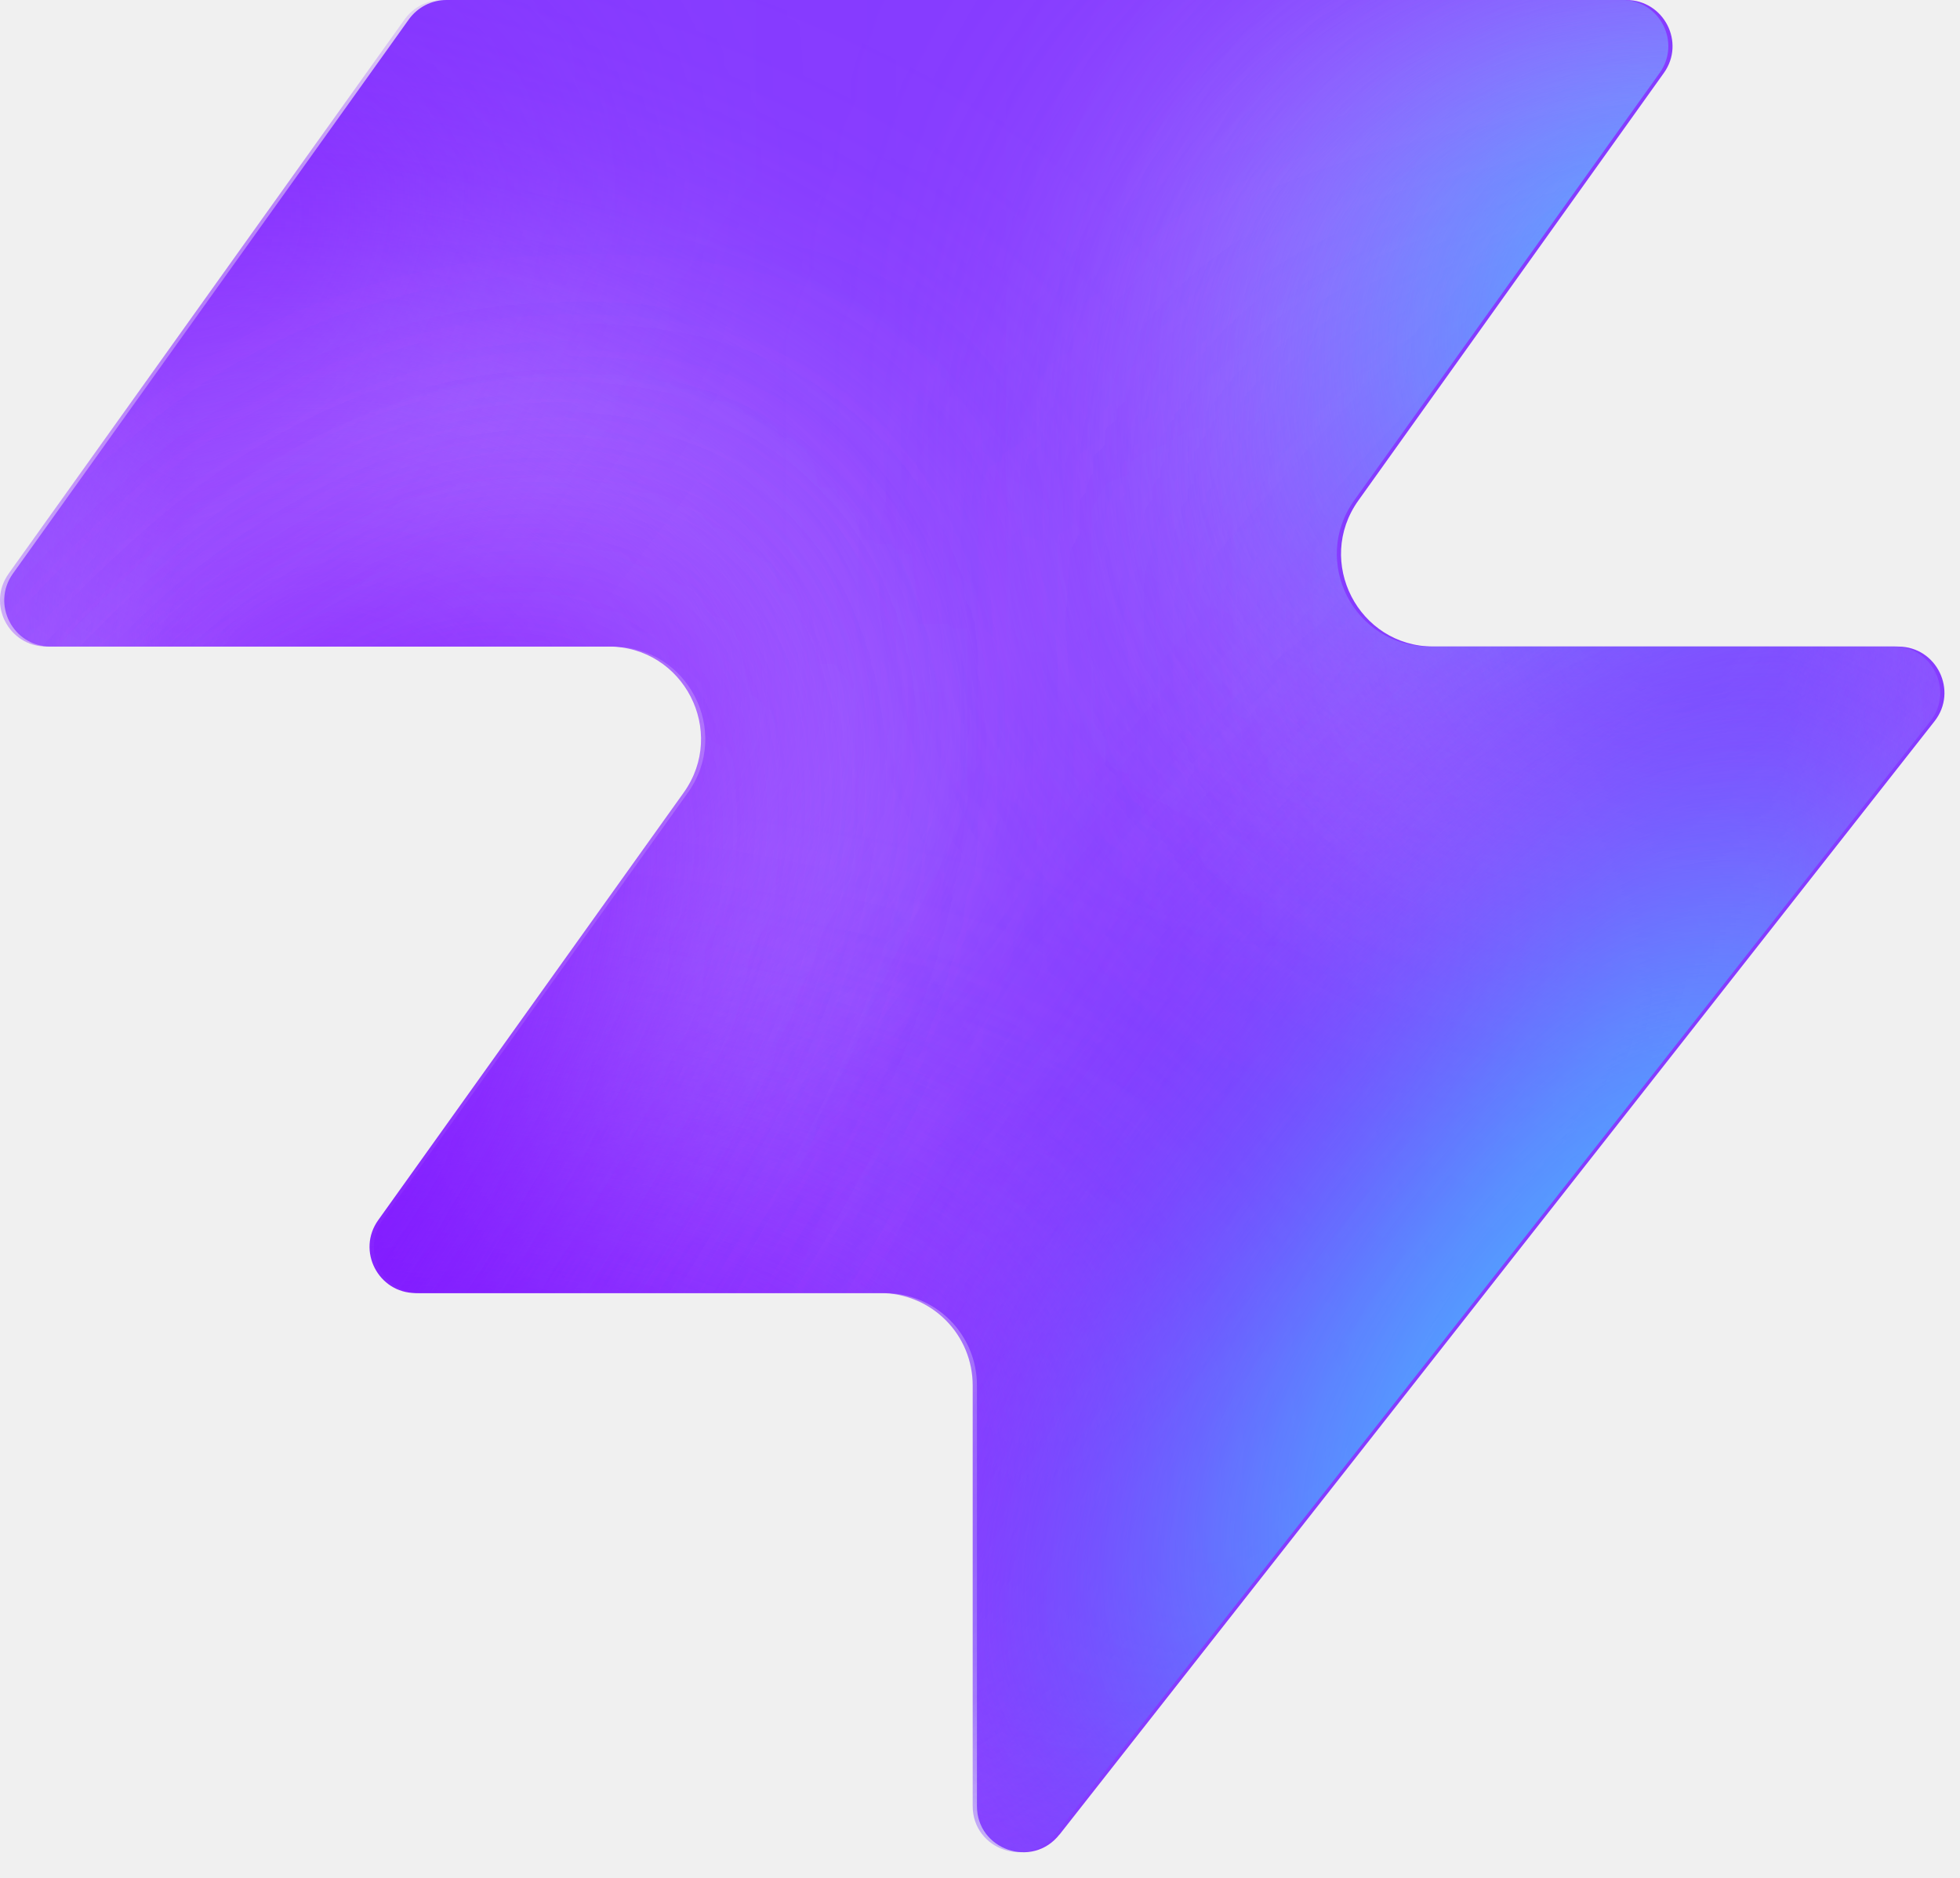
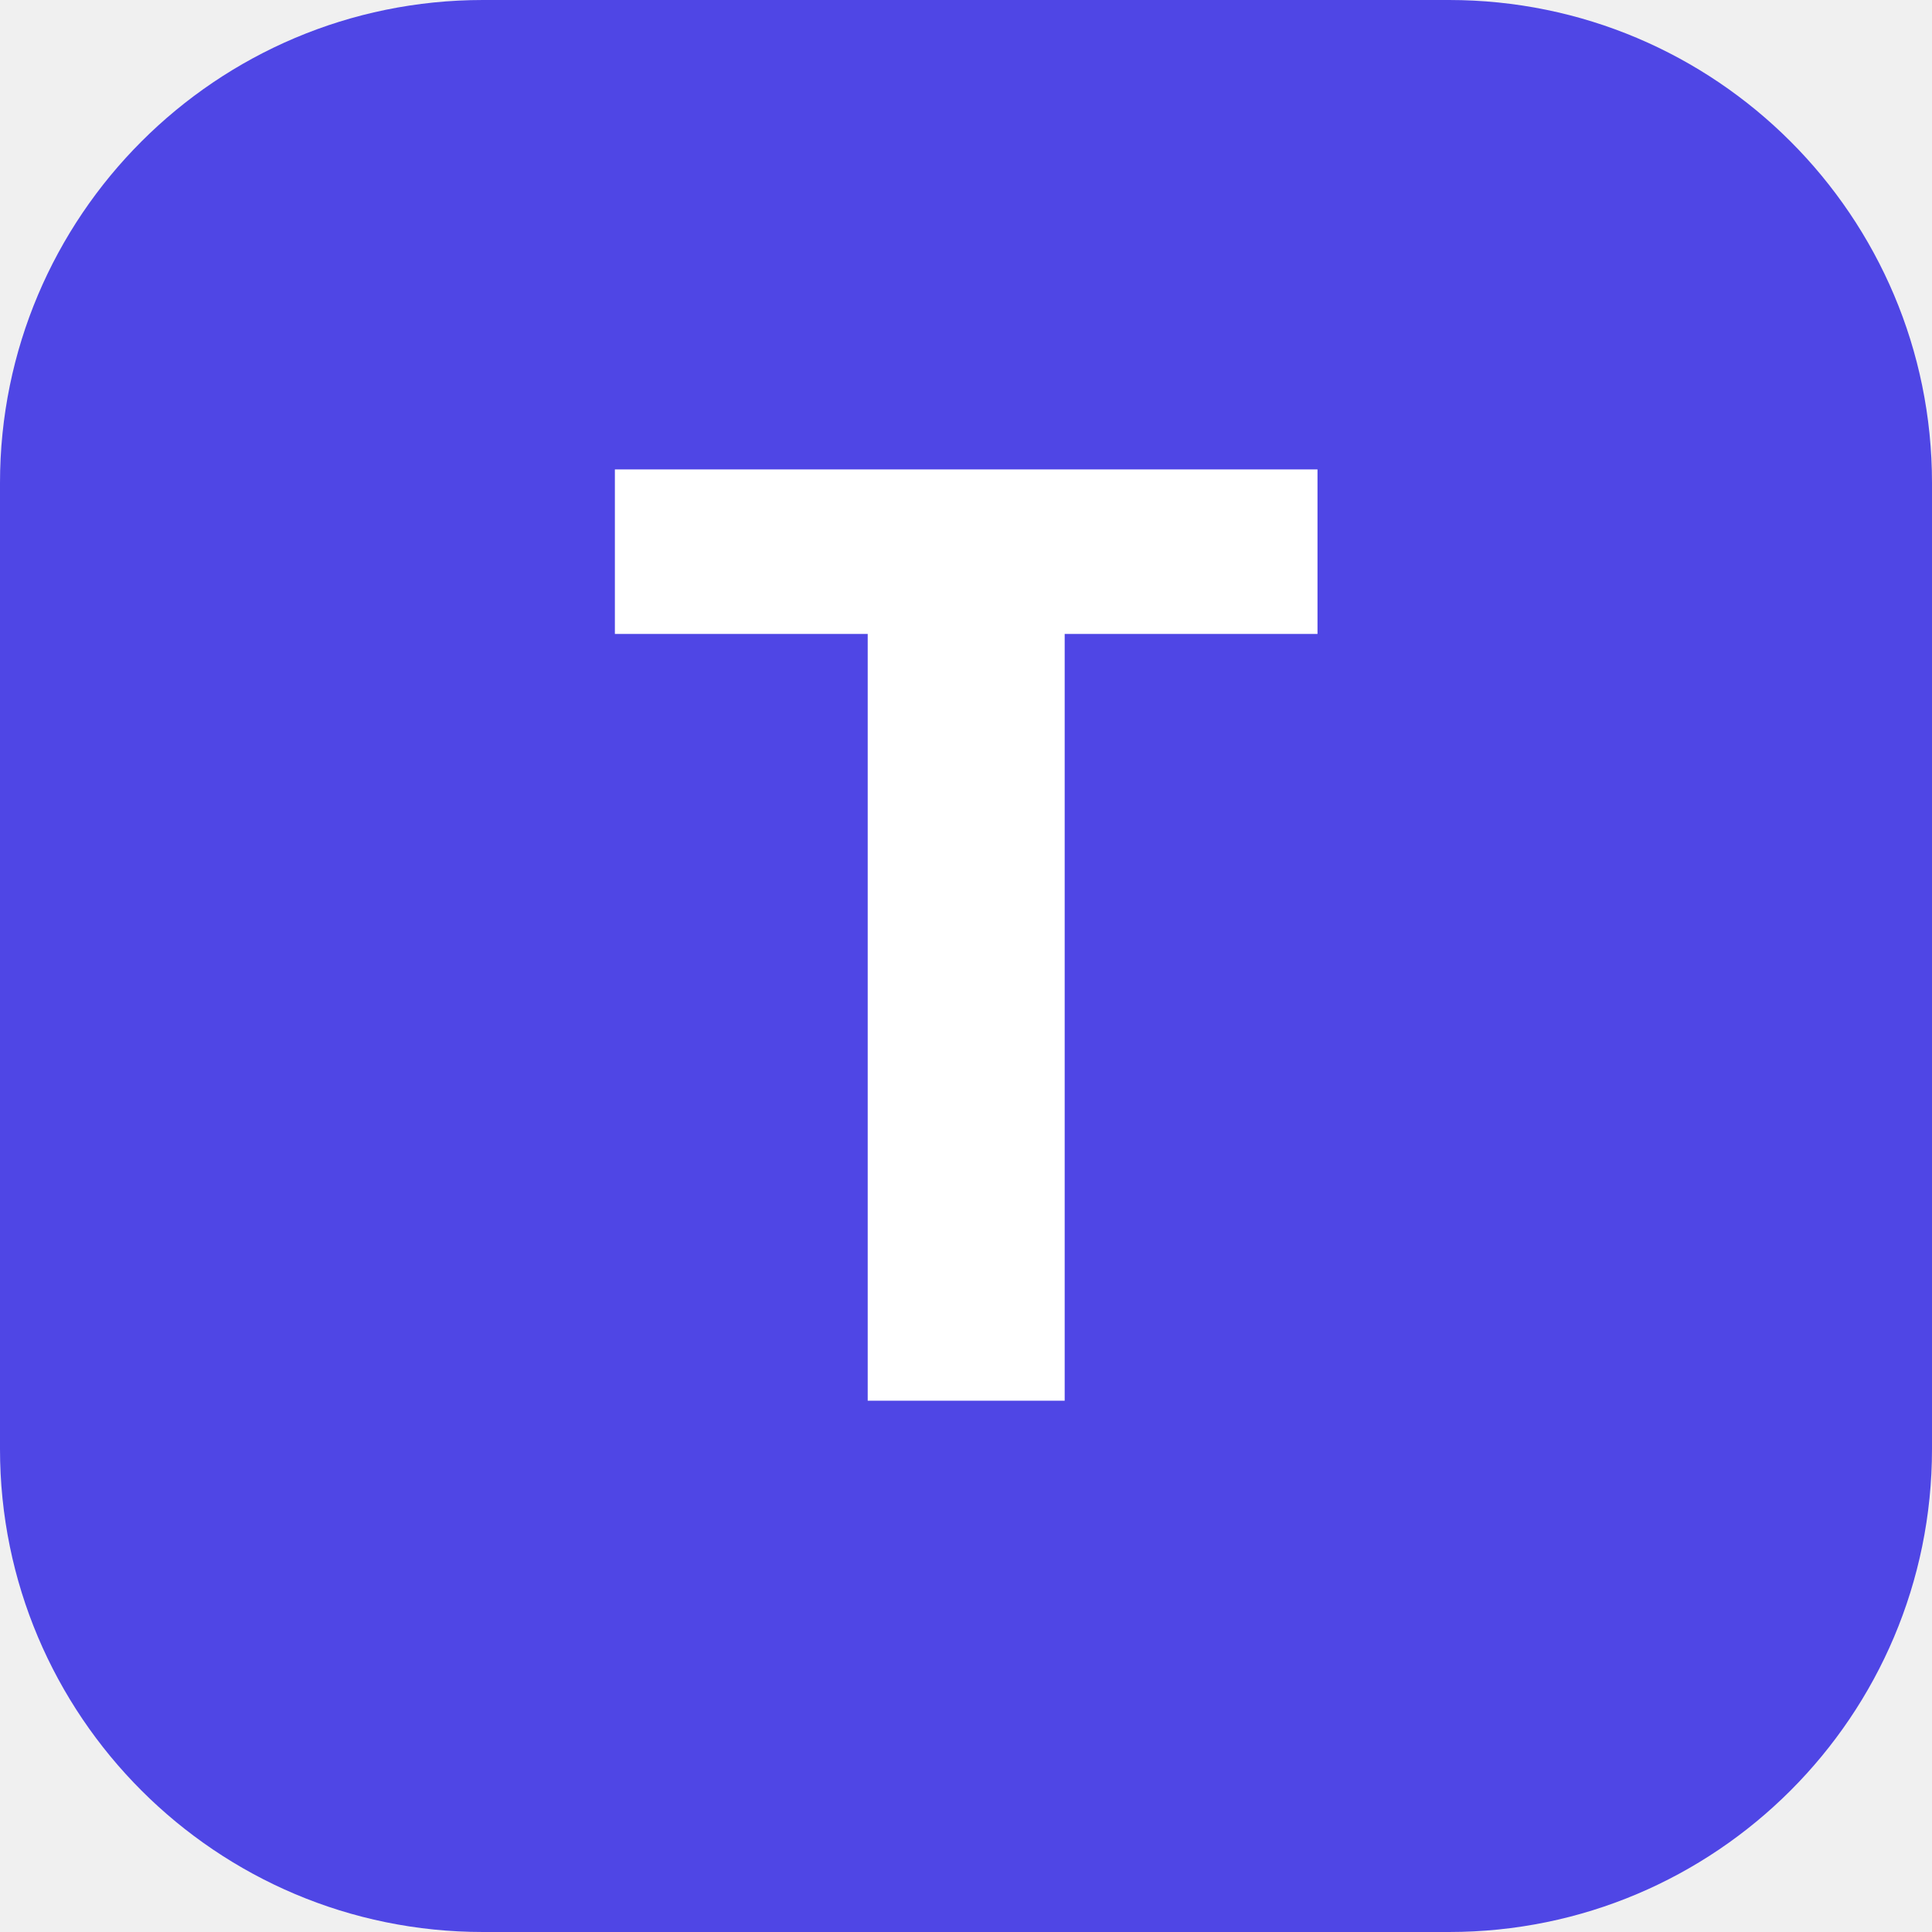
- <svg xmlns="http://www.w3.org/2000/svg" width="48" height="46" fill="none" viewBox="0 0 48 46">
-   <path fill="#863bff" d="M25.946 44.938c-.664.845-2.021.375-2.021-.698V33.937a2.26 2.26 0 0 0-2.262-2.262H10.287c-.92 0-1.456-1.04-.92-1.788l7.48-10.471c1.07-1.497 0-3.578-1.842-3.578H1.237c-.92 0-1.456-1.04-.92-1.788L10.013.474c.214-.297.556-.474.92-.474h28.894c.92 0 1.456 1.04.92 1.788l-7.48 10.471c-1.07 1.498 0 3.579 1.842 3.579h11.377c.943 0 1.473 1.088.89 1.83L25.947 44.94z" style="fill:#863bff;fill:color(display-p3 .525 .23 1);fill-opacity:1" />
-   <mask id="a" width="48" height="46" x="0" y="0" maskUnits="userSpaceOnUse" style="mask-type:alpha">
-     <path fill="#000" d="M25.842 44.938c-.664.844-2.021.375-2.021-.698V33.937a2.26 2.26 0 0 0-2.262-2.262H10.183c-.92 0-1.456-1.04-.92-1.788l7.48-10.471c1.07-1.498 0-3.579-1.842-3.579H1.133c-.92 0-1.456-1.04-.92-1.787L9.91.473c.214-.297.556-.474.92-.474h28.894c.92 0 1.456 1.04.92 1.788l-7.48 10.471c-1.07 1.498 0 3.578 1.842 3.578h11.377c.943 0 1.473 1.088.89 1.832L25.843 44.94z" style="fill:#000;fill-opacity:1" />
-   </mask>
-   <g mask="url(#a)">
-     <g filter="url(#b)">
-       <ellipse cx="5.508" cy="14.704" fill="#ede6ff" rx="5.508" ry="14.704" style="fill:#ede6ff;fill:color(display-p3 .927 .903 1);fill-opacity:1" transform="matrix(.00324 1 1 -.00324 -4.47 31.516)" />
-     </g>
-     <g filter="url(#c)">
-       <ellipse cx="10.399" cy="29.851" fill="#ede6ff" rx="10.399" ry="29.851" style="fill:#ede6ff;fill:color(display-p3 .927 .903 1);fill-opacity:1" transform="matrix(.00324 1 1 -.00324 -39.328 7.883)" />
-     </g>
-     <g filter="url(#d)">
-       <ellipse cx="5.508" cy="30.487" fill="#7e14ff" rx="5.508" ry="30.487" style="fill:#7e14ff;fill:color(display-p3 .492 .077 1);fill-opacity:1" transform="rotate(89.814 -25.913 -14.639)scale(1 -1)" />
-     </g>
-     <g filter="url(#e)">
-       <ellipse cx="5.508" cy="30.599" fill="#7e14ff" rx="5.508" ry="30.599" style="fill:#7e14ff;fill:color(display-p3 .492 .077 1);fill-opacity:1" transform="rotate(89.814 -32.644 -3.334)scale(1 -1)" />
-     </g>
-     <g filter="url(#f)">
-       <ellipse cx="5.508" cy="30.599" fill="#7e14ff" rx="5.508" ry="30.599" style="fill:#7e14ff;fill:color(display-p3 .492 .077 1);fill-opacity:1" transform="matrix(.00324 1 1 -.00324 -34.34 30.47)" />
-     </g>
-     <g filter="url(#g)">
-       <ellipse cx="14.072" cy="22.078" fill="#ede6ff" rx="14.072" ry="22.078" style="fill:#ede6ff;fill:color(display-p3 .927 .903 1);fill-opacity:1" transform="rotate(93.35 24.506 48.493)scale(-1 1)" />
-     </g>
-     <g filter="url(#h)">
-       <ellipse cx="3.47" cy="21.501" fill="#7e14ff" rx="3.47" ry="21.501" style="fill:#7e14ff;fill:color(display-p3 .492 .077 1);fill-opacity:1" transform="rotate(89.009 28.708 47.59)scale(-1 1)" />
-     </g>
-     <g filter="url(#i)">
-       <ellipse cx="3.47" cy="21.501" fill="#7e14ff" rx="3.47" ry="21.501" style="fill:#7e14ff;fill:color(display-p3 .492 .077 1);fill-opacity:1" transform="rotate(89.009 28.708 47.59)scale(-1 1)" />
-     </g>
-     <g filter="url(#j)">
-       <ellipse cx=".387" cy="8.972" fill="#7e14ff" rx="4.407" ry="29.108" style="fill:#7e14ff;fill:color(display-p3 .492 .077 1);fill-opacity:1" transform="rotate(39.51 .387 8.972)" />
-     </g>
-     <g filter="url(#k)">
-       <ellipse cx="47.523" cy="-6.092" fill="#7e14ff" rx="4.407" ry="29.108" style="fill:#7e14ff;fill:color(display-p3 .492 .077 1);fill-opacity:1" transform="rotate(37.892 47.523 -6.092)" />
-     </g>
-     <g filter="url(#l)">
-       <ellipse cx="41.412" cy="6.333" fill="#47bfff" rx="5.971" ry="9.665" style="fill:#47bfff;fill:color(display-p3 .28 .748 1);fill-opacity:1" transform="rotate(37.892 41.412 6.333)" />
-     </g>
-     <g filter="url(#m)">
-       <ellipse cx="-1.879" cy="38.332" fill="#7e14ff" rx="4.407" ry="29.108" style="fill:#7e14ff;fill:color(display-p3 .492 .077 1);fill-opacity:1" transform="rotate(37.892 -1.88 38.332)" />
-     </g>
-     <g filter="url(#n)">
-       <ellipse cx="-1.879" cy="38.332" fill="#7e14ff" rx="4.407" ry="29.108" style="fill:#7e14ff;fill:color(display-p3 .492 .077 1);fill-opacity:1" transform="rotate(37.892 -1.88 38.332)" />
-     </g>
-     <g filter="url(#o)">
-       <ellipse cx="35.651" cy="29.907" fill="#7e14ff" rx="4.407" ry="29.108" style="fill:#7e14ff;fill:color(display-p3 .492 .077 1);fill-opacity:1" transform="rotate(37.892 35.651 29.907)" />
-     </g>
-     <g filter="url(#p)">
-       <ellipse cx="38.418" cy="32.4" fill="#47bfff" rx="5.971" ry="15.297" style="fill:#47bfff;fill:color(display-p3 .28 .748 1);fill-opacity:1" transform="rotate(37.892 38.418 32.4)" />
-     </g>
-   </g>
-   <defs>
-     <filter id="b" width="60.045" height="41.654" x="-19.77" y="16.149" color-interpolation-filters="sRGB" filterUnits="userSpaceOnUse">
-       <feFlood flood-opacity="0" result="BackgroundImageFix" />
-       <feBlend in="SourceGraphic" in2="BackgroundImageFix" result="shape" />
-       <feGaussianBlur result="effect1_foregroundBlur_2002_17158" stdDeviation="7.659" />
-     </filter>
-     <filter id="c" width="90.34" height="51.437" x="-54.613" y="-7.533" color-interpolation-filters="sRGB" filterUnits="userSpaceOnUse">
-       <feFlood flood-opacity="0" result="BackgroundImageFix" />
-       <feBlend in="SourceGraphic" in2="BackgroundImageFix" result="shape" />
-       <feGaussianBlur result="effect1_foregroundBlur_2002_17158" stdDeviation="7.659" />
-     </filter>
-     <filter id="d" width="79.355" height="29.4" x="-49.64" y="2.03" color-interpolation-filters="sRGB" filterUnits="userSpaceOnUse">
-       <feFlood flood-opacity="0" result="BackgroundImageFix" />
-       <feBlend in="SourceGraphic" in2="BackgroundImageFix" result="shape" />
-       <feGaussianBlur result="effect1_foregroundBlur_2002_17158" stdDeviation="4.596" />
-     </filter>
-     <filter id="e" width="79.579" height="29.4" x="-45.045" y="20.029" color-interpolation-filters="sRGB" filterUnits="userSpaceOnUse">
-       <feFlood flood-opacity="0" result="BackgroundImageFix" />
-       <feBlend in="SourceGraphic" in2="BackgroundImageFix" result="shape" />
-       <feGaussianBlur result="effect1_foregroundBlur_2002_17158" stdDeviation="4.596" />
-     </filter>
-     <filter id="f" width="79.579" height="29.4" x="-43.513" y="21.178" color-interpolation-filters="sRGB" filterUnits="userSpaceOnUse">
-       <feFlood flood-opacity="0" result="BackgroundImageFix" />
-       <feBlend in="SourceGraphic" in2="BackgroundImageFix" result="shape" />
-       <feGaussianBlur result="effect1_foregroundBlur_2002_17158" stdDeviation="4.596" />
-     </filter>
-     <filter id="g" width="74.749" height="58.852" x="15.756" y="-17.901" color-interpolation-filters="sRGB" filterUnits="userSpaceOnUse">
-       <feFlood flood-opacity="0" result="BackgroundImageFix" />
-       <feBlend in="SourceGraphic" in2="BackgroundImageFix" result="shape" />
-       <feGaussianBlur result="effect1_foregroundBlur_2002_17158" stdDeviation="7.659" />
-     </filter>
-     <filter id="h" width="61.377" height="25.362" x="23.548" y="2.284" color-interpolation-filters="sRGB" filterUnits="userSpaceOnUse">
-       <feFlood flood-opacity="0" result="BackgroundImageFix" />
-       <feBlend in="SourceGraphic" in2="BackgroundImageFix" result="shape" />
-       <feGaussianBlur result="effect1_foregroundBlur_2002_17158" stdDeviation="4.596" />
-     </filter>
-     <filter id="i" width="61.377" height="25.362" x="23.548" y="2.284" color-interpolation-filters="sRGB" filterUnits="userSpaceOnUse">
-       <feFlood flood-opacity="0" result="BackgroundImageFix" />
-       <feBlend in="SourceGraphic" in2="BackgroundImageFix" result="shape" />
-       <feGaussianBlur result="effect1_foregroundBlur_2002_17158" stdDeviation="4.596" />
-     </filter>
-     <filter id="j" width="56.045" height="63.649" x="-27.636" y="-22.853" color-interpolation-filters="sRGB" filterUnits="userSpaceOnUse">
-       <feFlood flood-opacity="0" result="BackgroundImageFix" />
-       <feBlend in="SourceGraphic" in2="BackgroundImageFix" result="shape" />
-       <feGaussianBlur result="effect1_foregroundBlur_2002_17158" stdDeviation="4.596" />
-     </filter>
-     <filter id="k" width="54.814" height="64.646" x="20.116" y="-38.415" color-interpolation-filters="sRGB" filterUnits="userSpaceOnUse">
-       <feFlood flood-opacity="0" result="BackgroundImageFix" />
-       <feBlend in="SourceGraphic" in2="BackgroundImageFix" result="shape" />
-       <feGaussianBlur result="effect1_foregroundBlur_2002_17158" stdDeviation="4.596" />
-     </filter>
-     <filter id="l" width="33.541" height="35.313" x="24.641" y="-11.323" color-interpolation-filters="sRGB" filterUnits="userSpaceOnUse">
-       <feFlood flood-opacity="0" result="BackgroundImageFix" />
-       <feBlend in="SourceGraphic" in2="BackgroundImageFix" result="shape" />
-       <feGaussianBlur result="effect1_foregroundBlur_2002_17158" stdDeviation="4.596" />
-     </filter>
-     <filter id="m" width="54.814" height="64.646" x="-29.286" y="6.009" color-interpolation-filters="sRGB" filterUnits="userSpaceOnUse">
-       <feFlood flood-opacity="0" result="BackgroundImageFix" />
-       <feBlend in="SourceGraphic" in2="BackgroundImageFix" result="shape" />
-       <feGaussianBlur result="effect1_foregroundBlur_2002_17158" stdDeviation="4.596" />
-     </filter>
-     <filter id="n" width="54.814" height="64.646" x="-29.286" y="6.009" color-interpolation-filters="sRGB" filterUnits="userSpaceOnUse">
-       <feFlood flood-opacity="0" result="BackgroundImageFix" />
-       <feBlend in="SourceGraphic" in2="BackgroundImageFix" result="shape" />
-       <feGaussianBlur result="effect1_foregroundBlur_2002_17158" stdDeviation="4.596" />
-     </filter>
-     <filter id="o" width="54.814" height="64.646" x="8.244" y="-2.416" color-interpolation-filters="sRGB" filterUnits="userSpaceOnUse">
-       <feFlood flood-opacity="0" result="BackgroundImageFix" />
-       <feBlend in="SourceGraphic" in2="BackgroundImageFix" result="shape" />
-       <feGaussianBlur result="effect1_foregroundBlur_2002_17158" stdDeviation="4.596" />
-     </filter>
-     <filter id="p" width="39.409" height="43.623" x="18.713" y="10.588" color-interpolation-filters="sRGB" filterUnits="userSpaceOnUse">
-       <feFlood flood-opacity="0" result="BackgroundImageFix" />
-       <feBlend in="SourceGraphic" in2="BackgroundImageFix" result="shape" />
-       <feGaussianBlur result="effect1_foregroundBlur_2002_17158" stdDeviation="4.596" />
-     </filter>
-   </defs>
+ <svg xmlns="http://www.w3.org/2000/svg" viewBox="0 0 40 40">
+   <rect width="40" height="40" rx="10" fill="#4f46e5" />
+   <text x="20" y="29" text-anchor="middle" font-family="sans-serif" font-weight="bold" font-size="27" fill="white">T</text>
</svg>
